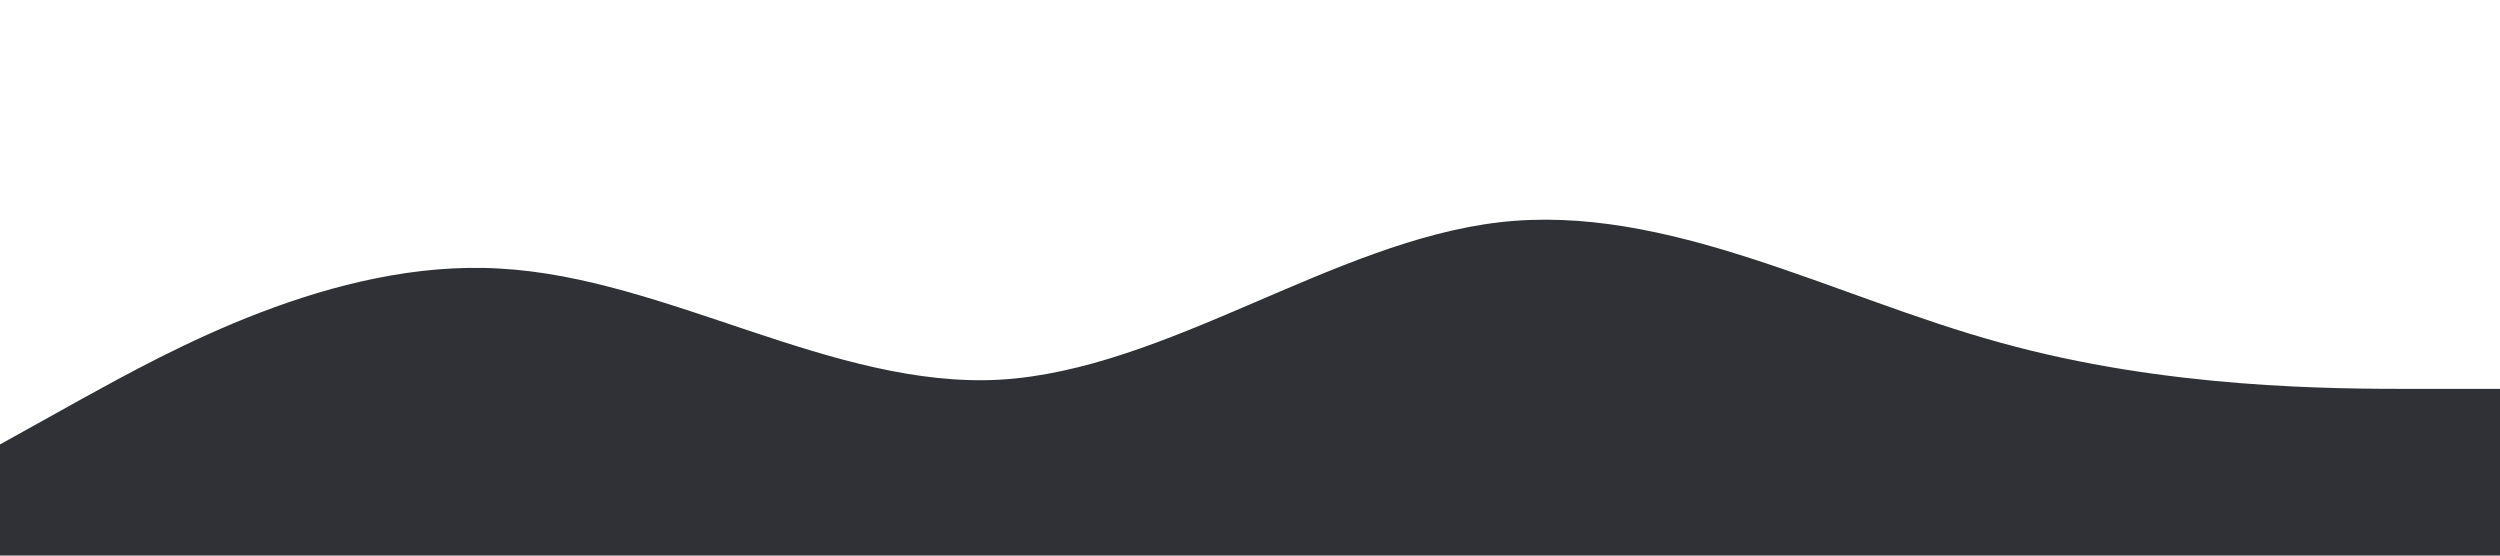
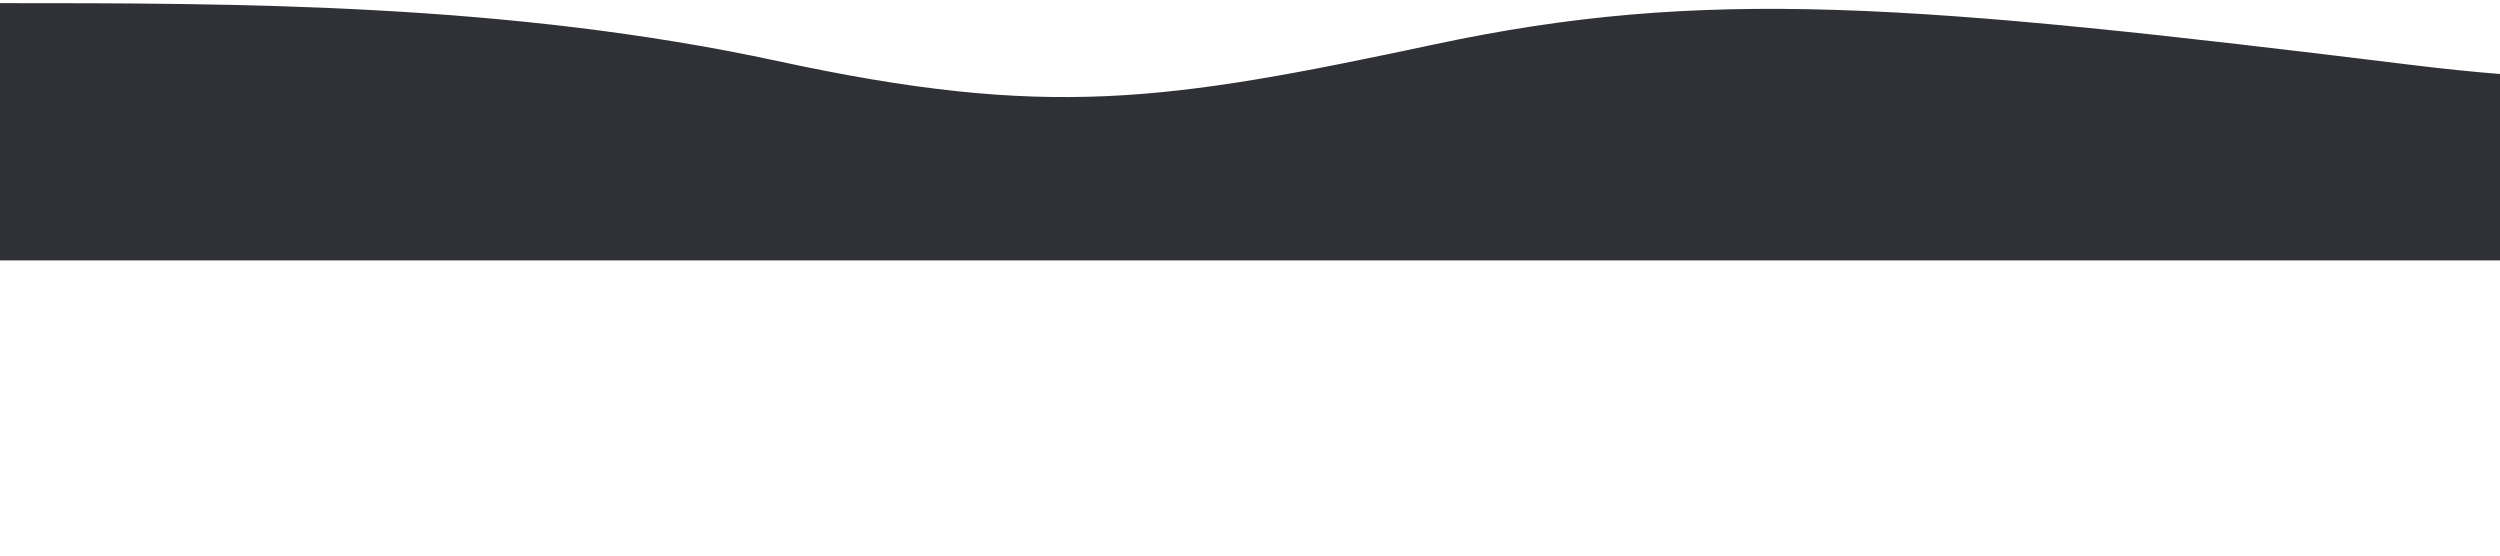
<svg xmlns="http://www.w3.org/2000/svg" viewBox="0 0 1440 320">
-   <path fill="#2f3136" fill-opacity="1" d="M0,256L48,229.3C96,203,192,149,288,154.7C384,160,480,224,576,218.7C672,213,768,139,864,128C960,117,1056,171,1152,197.3C1248,224,1344,224,1392,224L1440,224L1440,320L1392,320C1344,320,1248,320,1152,320C1056,320,960,320,864,320C768,320,672,320,576,320C480,320,384,320,288,320C192,320,96,320,48,320L0,320Z" />
+   <path fill="#2f3136" fill-opacity="1" d="M826.337,25.54 C670.97,58.656 603.696,68.787 447.802,35.144 C293.343,1.811 137.334,1.811 0,1.811 L0,150 L1920,150 L1920,1.811 C1739.535,-16.685 1679.864,73.161 1389.783,37.486 C1099.701,1.811 981.705,-7.577 826.337,25.54 Z" />
</svg>
